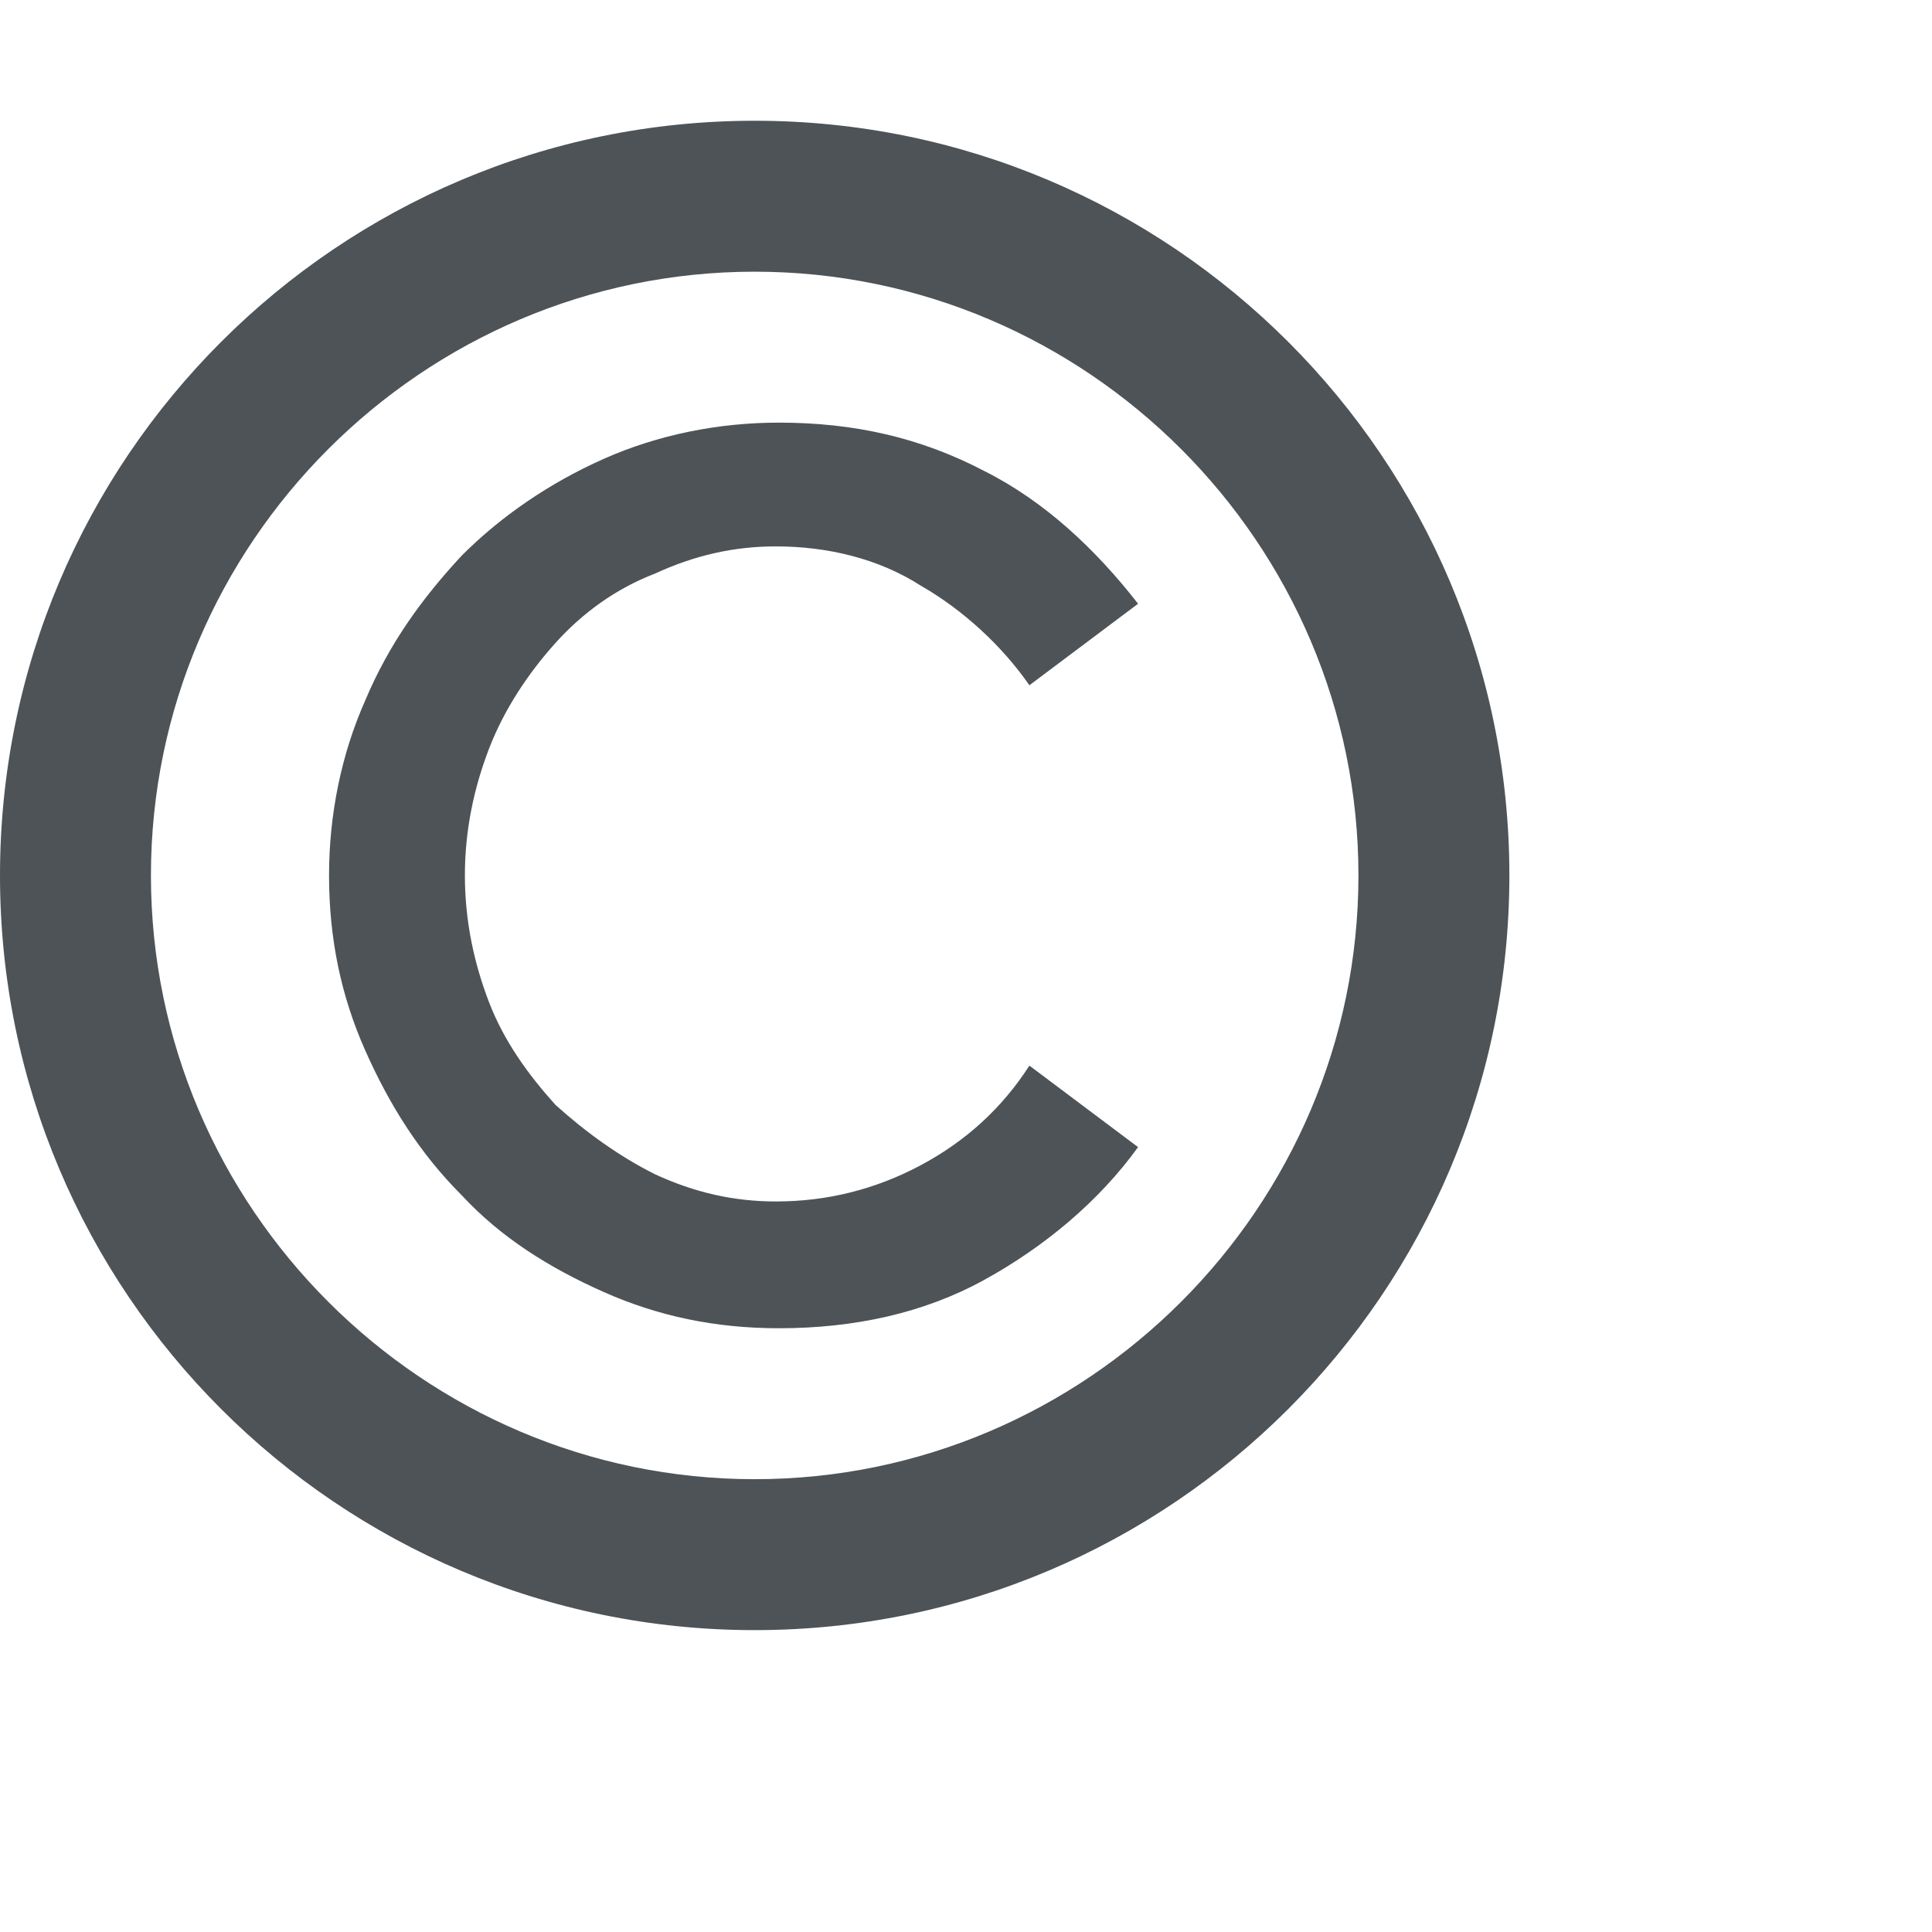
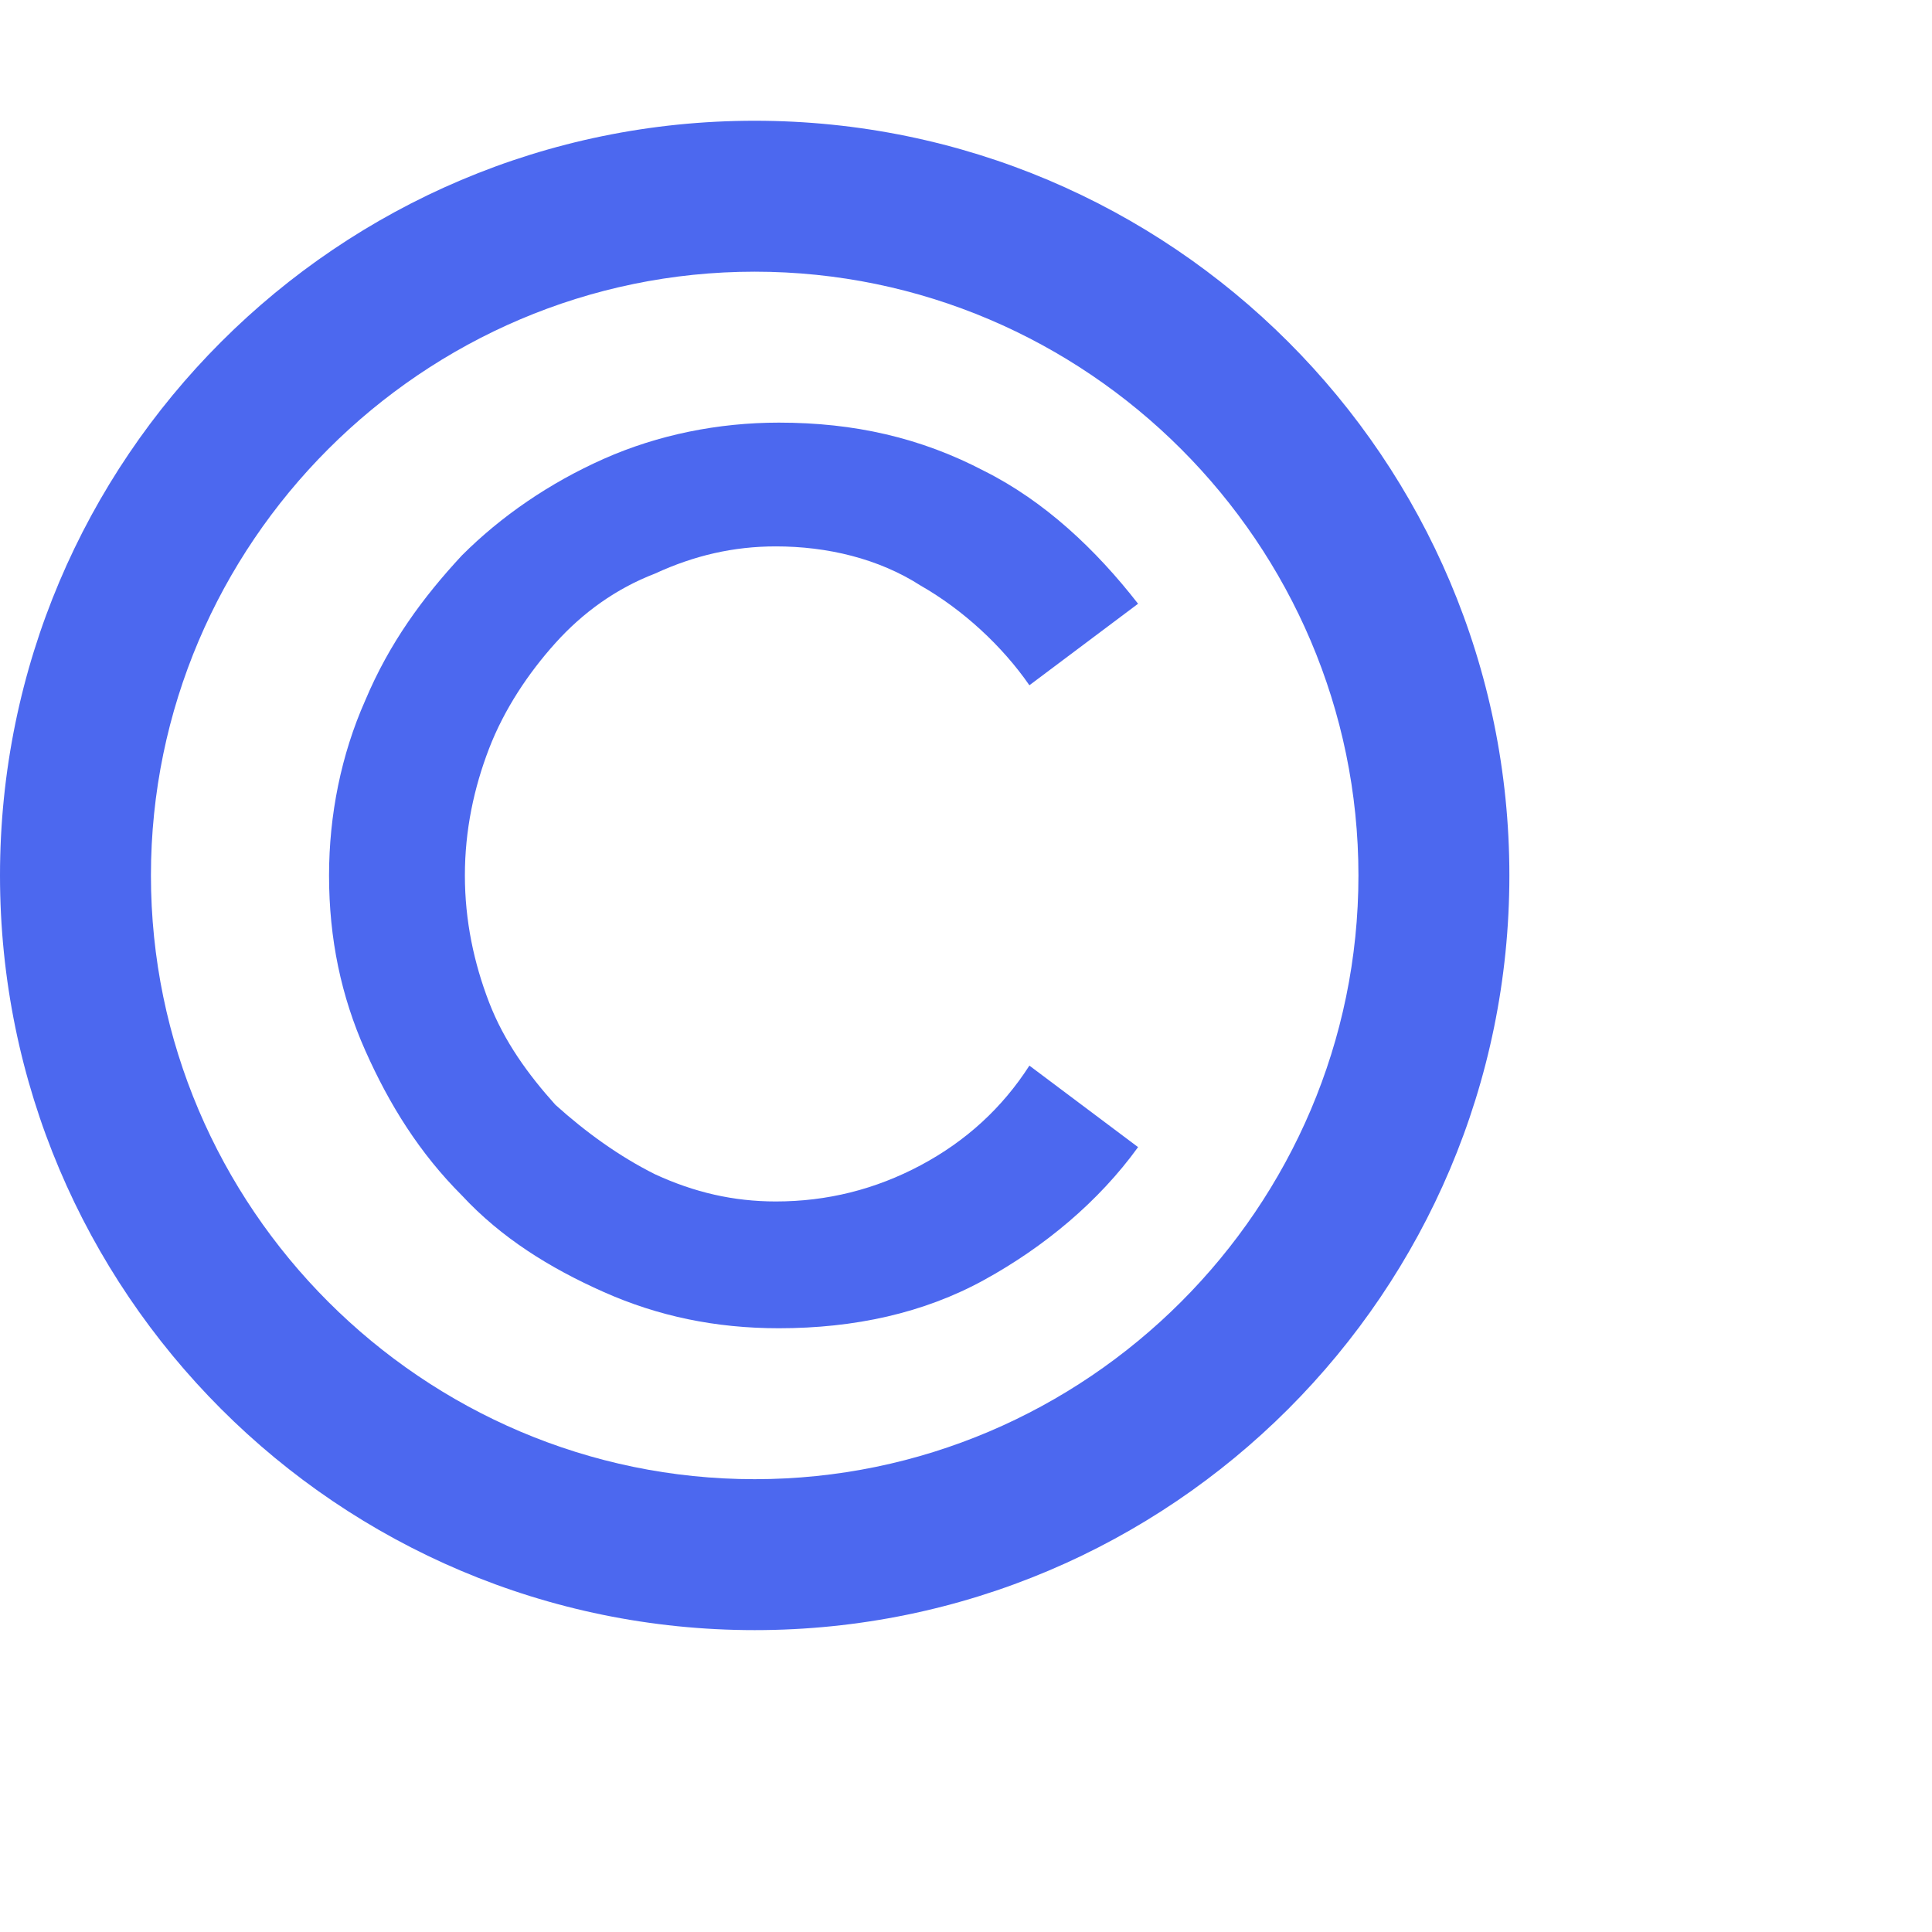
<svg xmlns="http://www.w3.org/2000/svg" width="64" height="64" viewBox="0 0 64 64" fill="none">
-   <path d="M25 4C11.2 4 0 15.2 0 29C0 42.8 11.2 54 25 54C38.8 54 50 42.8 50 29C50 15.2 38.8 4 25 4ZM25 49C14 49 5 40 5 29C5 18 14 9 25 9C36 9 45 18 45 29C45 40 36 49 25 49Z" fill="#4D5357" />
-   <path d="M18.4 21.3C19.3 20.3 20.4 19.5 21.7 19C23 18.4 24.3 18.1 25.7 18.1C27.4 18.1 29.1 18.5 30.5 19.4C31.9 20.2 33.2 21.4 34.1 22.7L37.7 20C36.3 18.2 34.6 16.6 32.6 15.6C30.5 14.5 28.3 14 25.8 14C23.8 14 21.8 14.4 20 15.2C18.2 16 16.6 17.1 15.3 18.4C14 19.8 12.9 21.3 12.1 23.2C11.3 25 10.9 27 10.9 29C10.9 31.1 11.3 33 12.1 34.8C12.9 36.6 13.9 38.2 15.3 39.6C16.6 41 18.2 42 20 42.8C21.8 43.6 23.7 44 25.8 44C28.3 44 30.6 43.5 32.6 42.4C34.6 41.3 36.4 39.8 37.7 38L34.1 35.3C33.2 36.7 32 37.8 30.5 38.6C29 39.4 27.4 39.8 25.7 39.8C24.3 39.8 23 39.5 21.7 38.9C20.5 38.3 19.4 37.5 18.4 36.6C17.5 35.6 16.7 34.5 16.2 33.2C15.7 31.9 15.4 30.5 15.4 29C15.4 27.5 15.7 26.1 16.2 24.8C16.7 23.5 17.5 22.3 18.4 21.3" fill="#4D5357" />
+   <path d="M25 4C11.2 4 0 15.2 0 29C0 42.8 11.2 54 25 54C38.8 54 50 42.8 50 29C50 15.2 38.8 4 25 4ZM25 49C14 49 5 40 5 29C5 18 14 9 25 9C36 9 45 18 45 29C45 40 36 49 25 49Z" fill="#4c68ef" />
+   <path d="M18.4 21.3C19.3 20.3 20.4 19.5 21.7 19C23 18.4 24.3 18.1 25.7 18.1C27.4 18.1 29.1 18.5 30.5 19.4C31.9 20.2 33.2 21.4 34.1 22.7L37.7 20C36.3 18.2 34.6 16.6 32.6 15.6C30.5 14.5 28.3 14 25.8 14C23.8 14 21.8 14.4 20 15.2C18.2 16 16.6 17.1 15.3 18.4C14 19.8 12.9 21.3 12.1 23.2C11.3 25 10.9 27 10.9 29C10.9 31.1 11.3 33 12.1 34.8C12.9 36.6 13.9 38.2 15.3 39.6C16.6 41 18.2 42 20 42.8C21.8 43.6 23.7 44 25.8 44C28.3 44 30.6 43.5 32.6 42.4C34.6 41.3 36.4 39.8 37.7 38L34.1 35.3C33.2 36.7 32 37.8 30.5 38.6C29 39.4 27.4 39.8 25.7 39.8C24.3 39.8 23 39.5 21.7 38.9C20.5 38.3 19.4 37.5 18.4 36.6C17.5 35.6 16.7 34.5 16.2 33.2C15.7 31.9 15.4 30.5 15.4 29C15.4 27.5 15.7 26.1 16.2 24.8C16.7 23.5 17.5 22.3 18.4 21.3" fill="#4c68ef" />
</svg>
